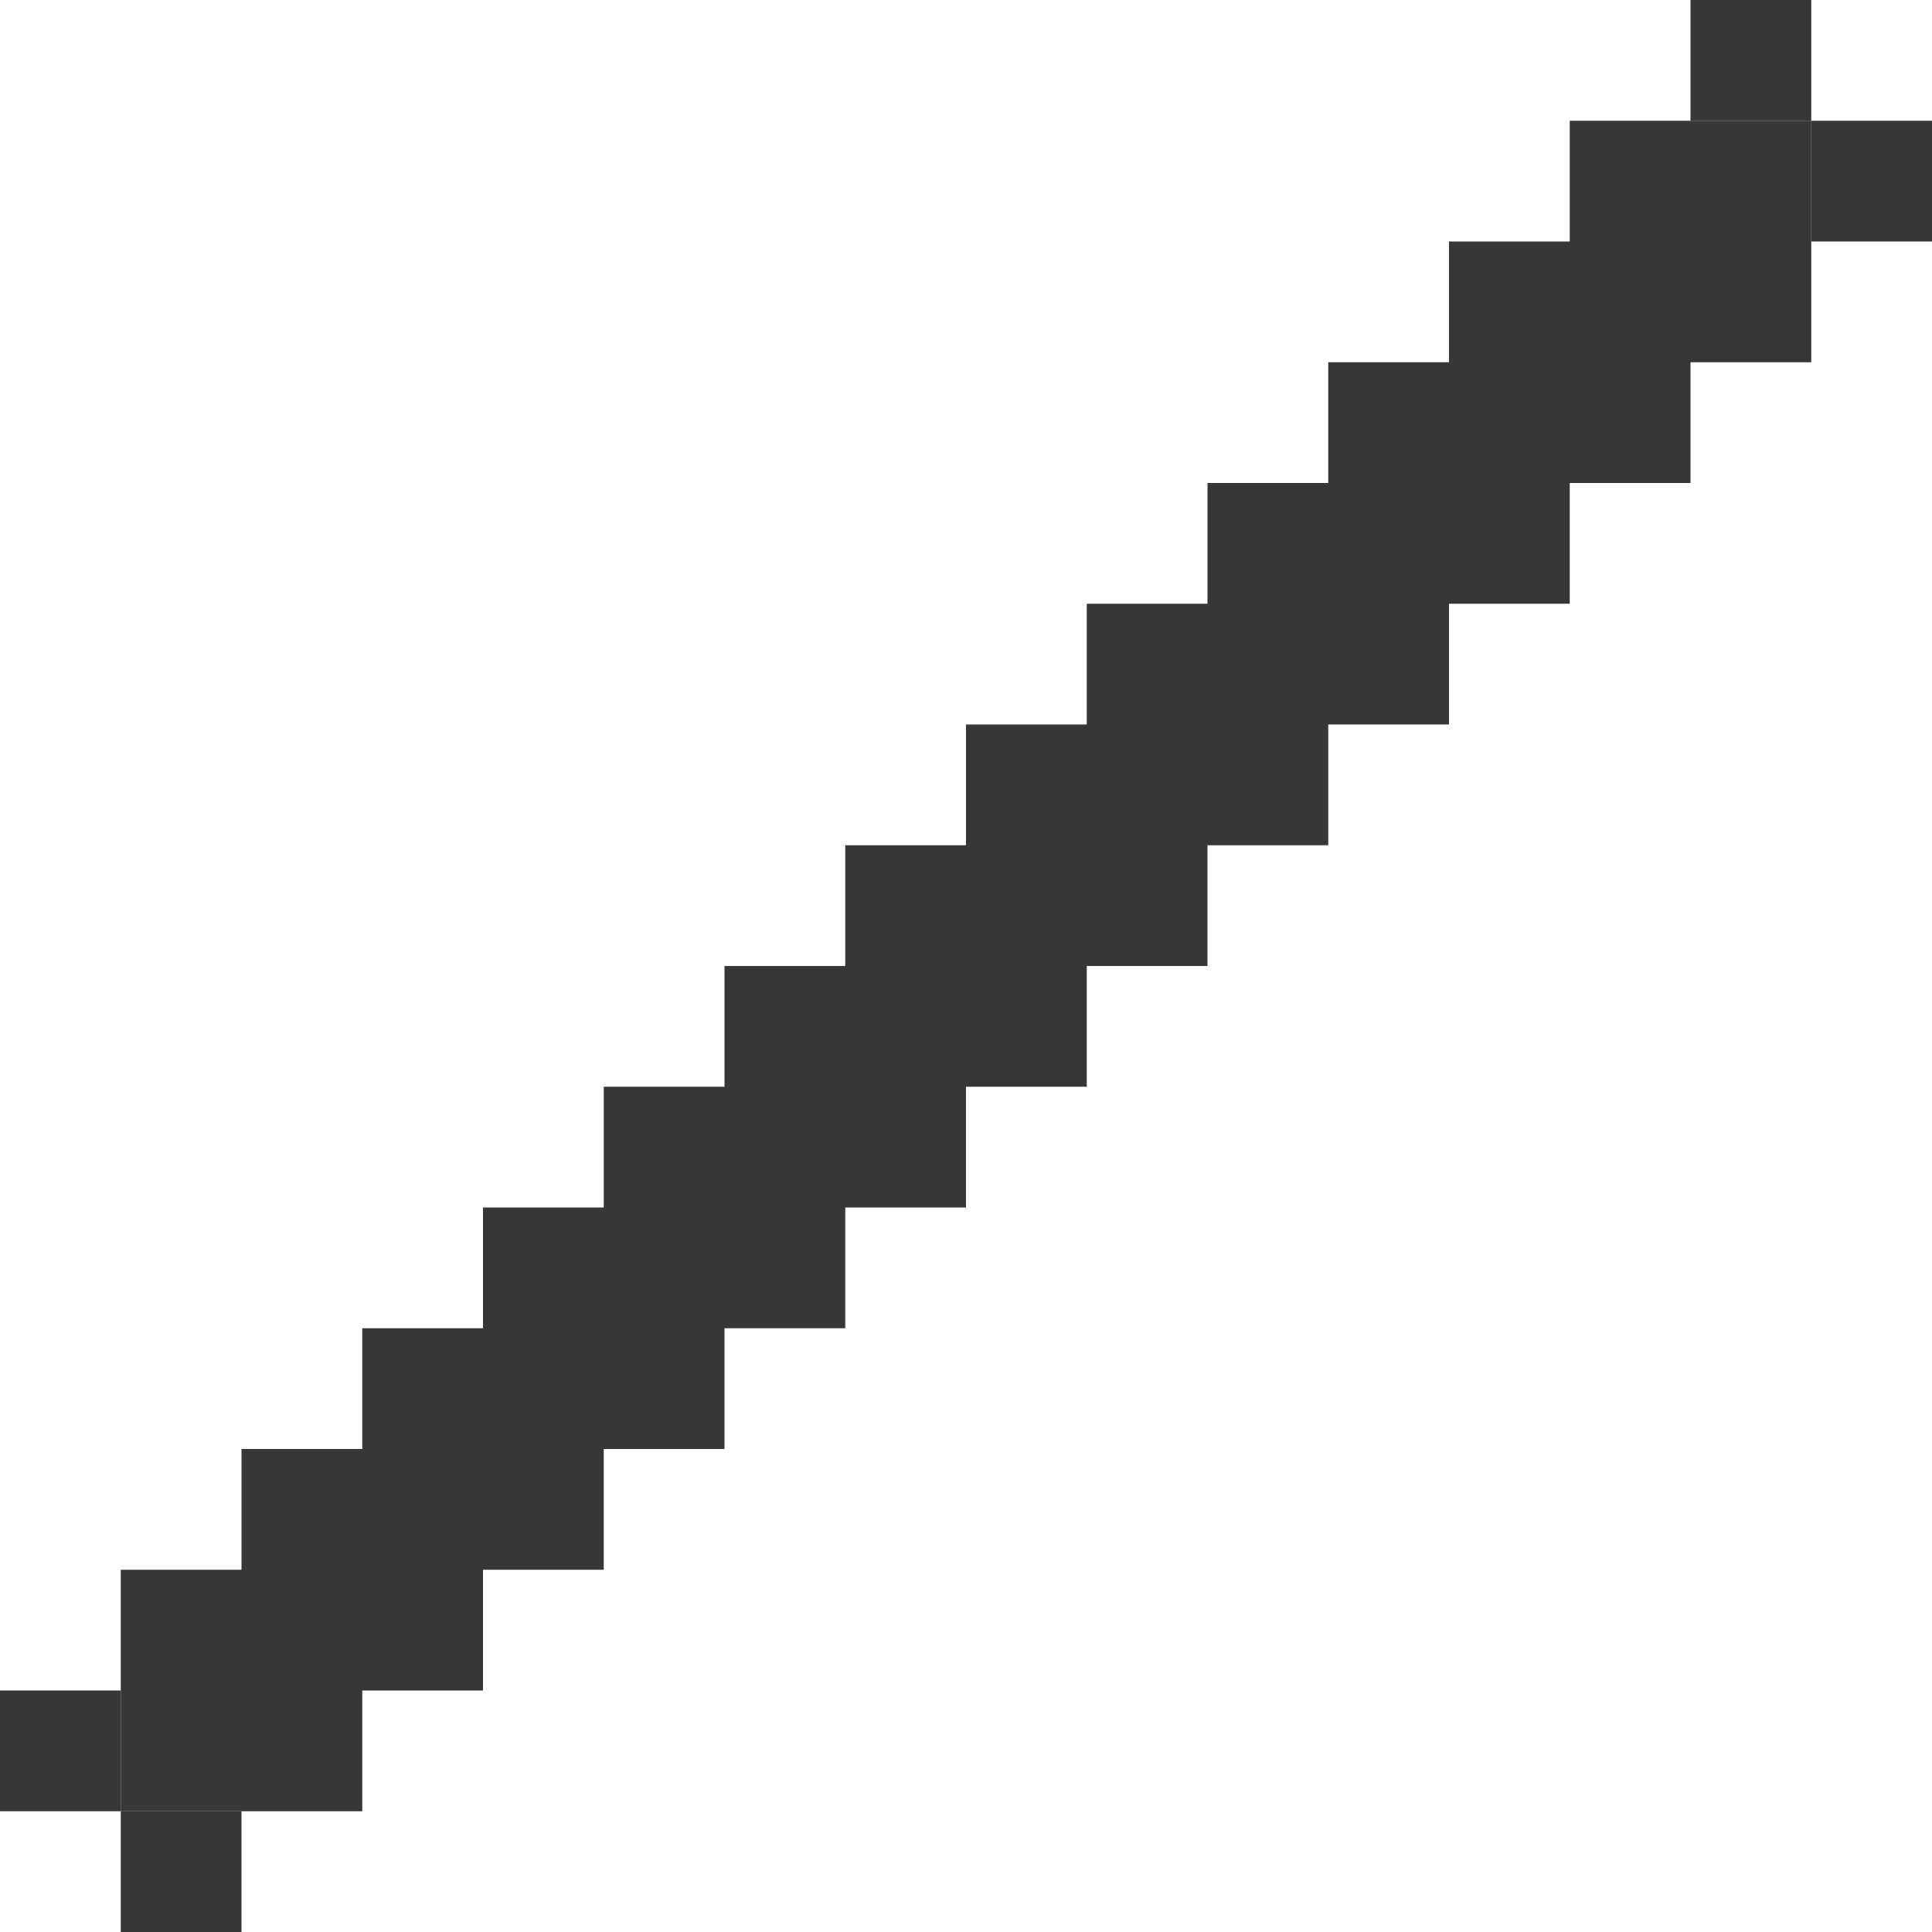
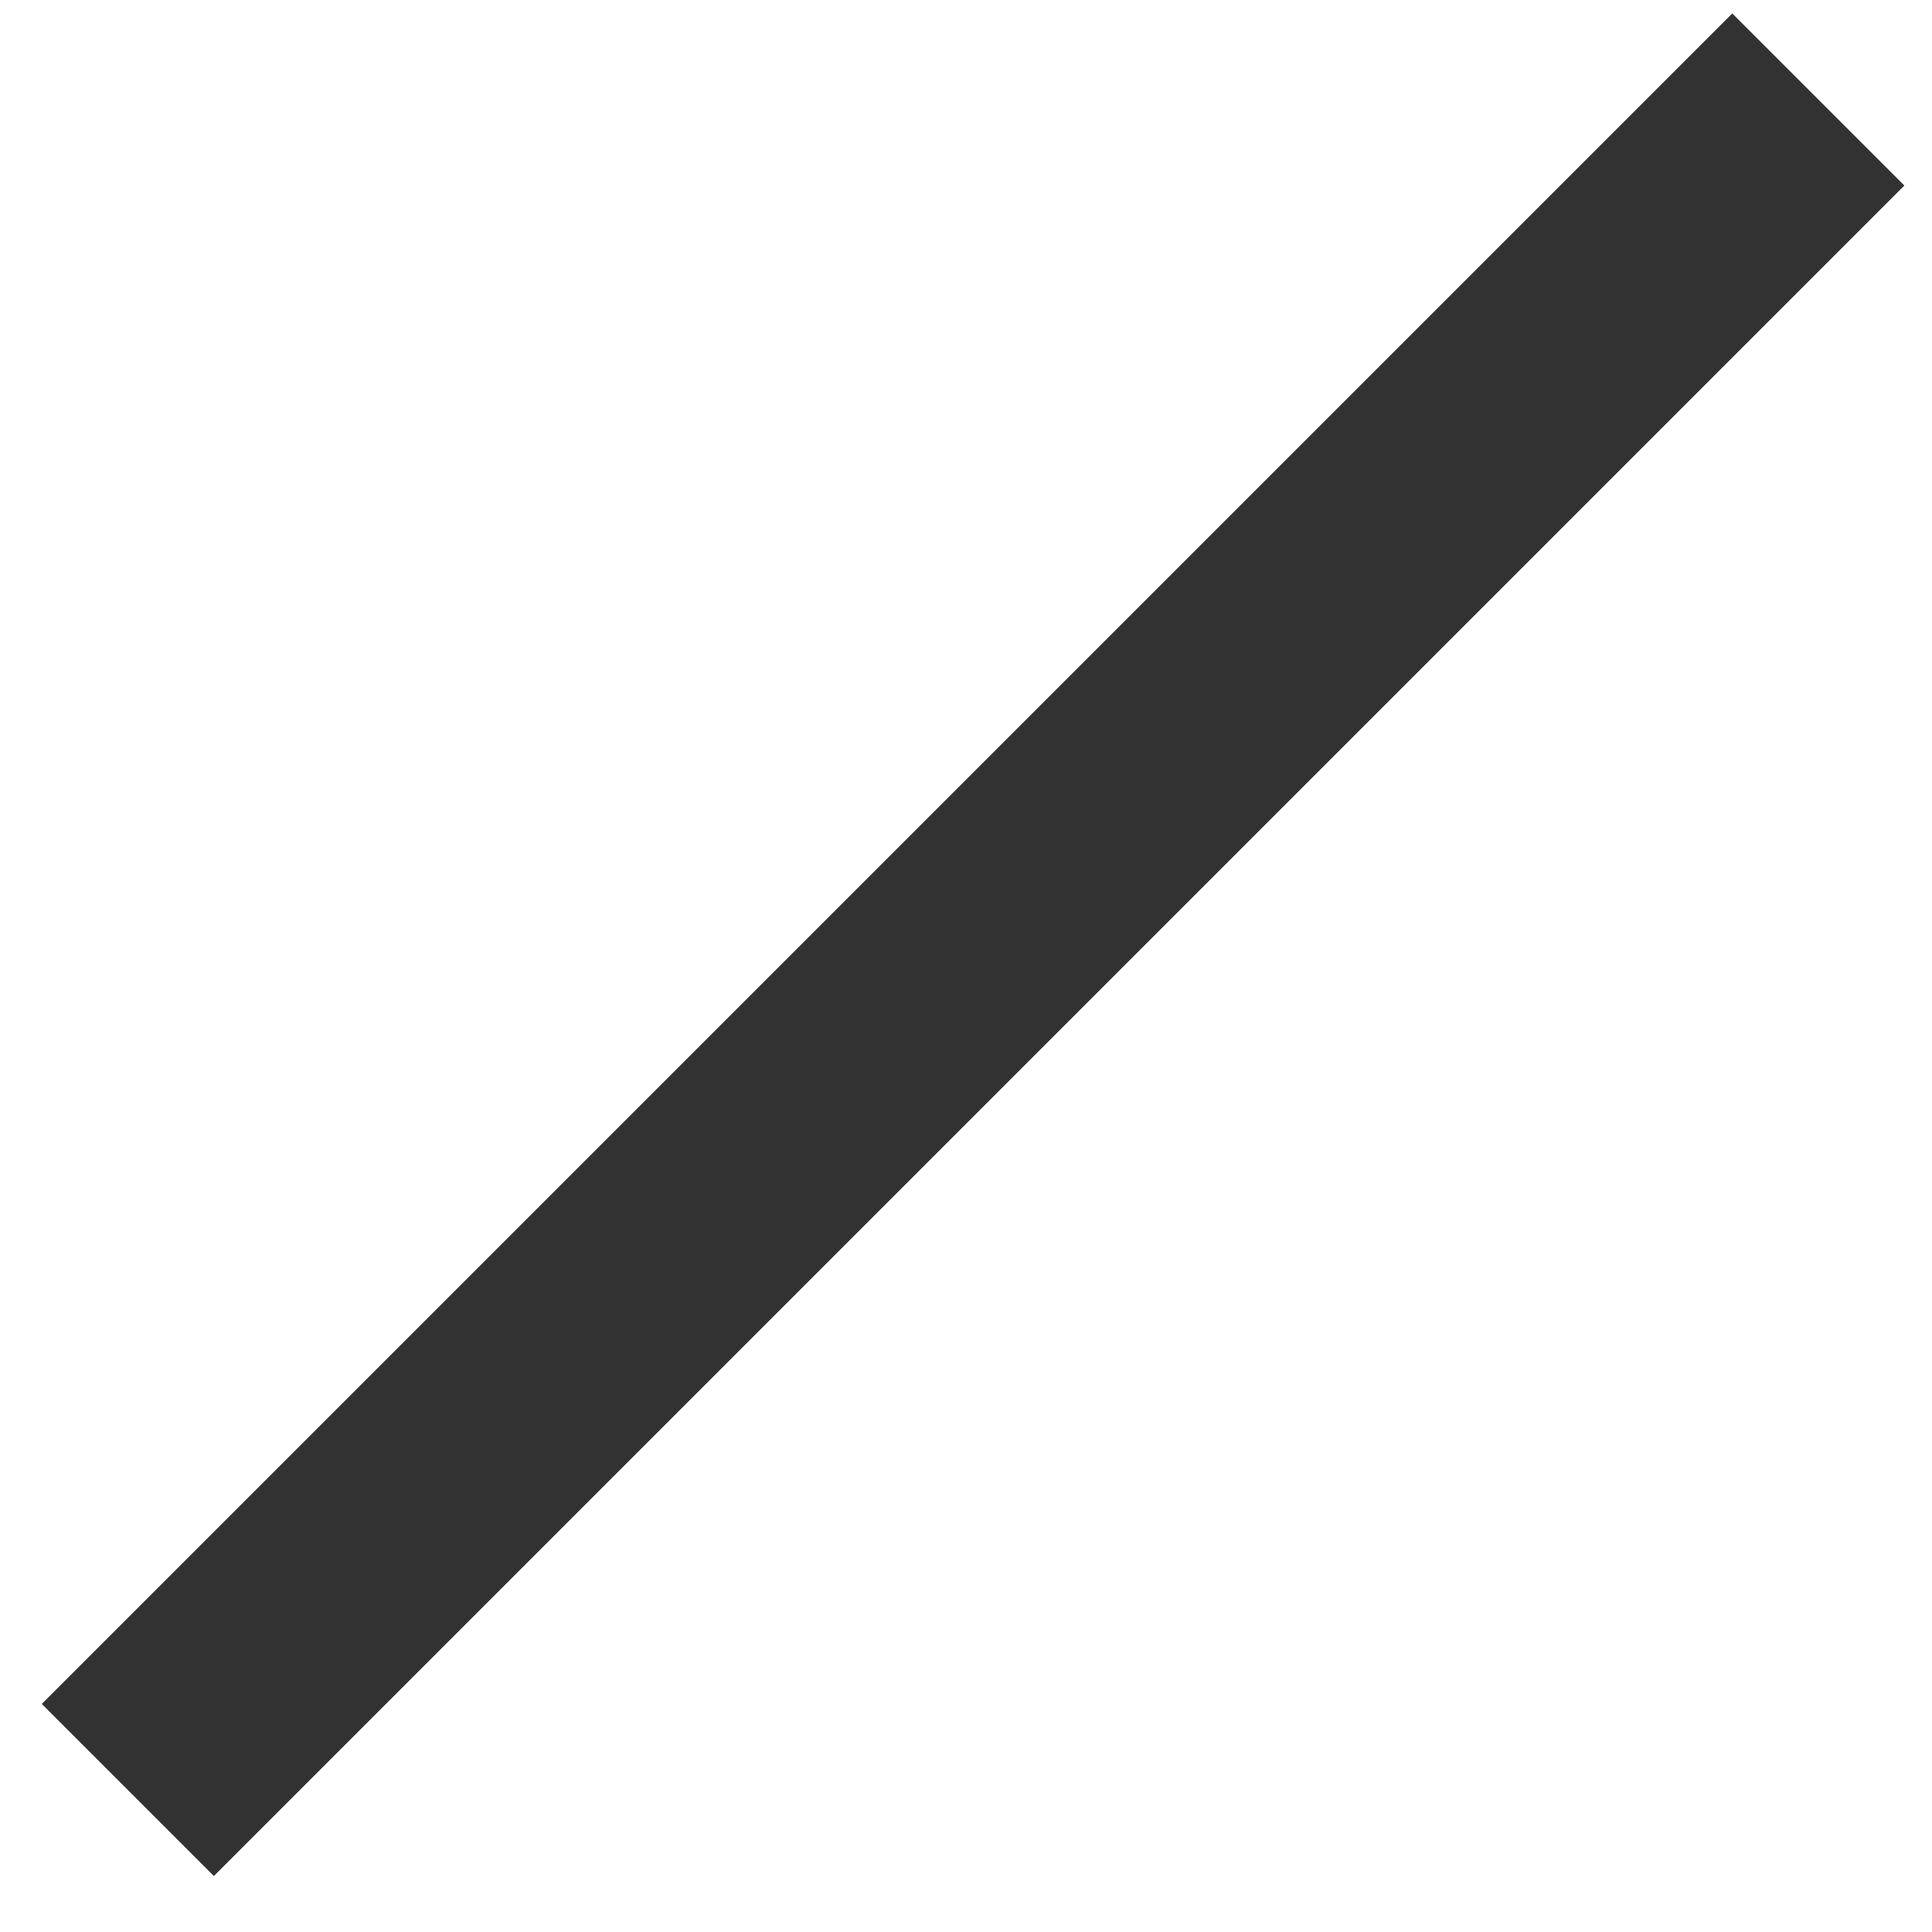
- <svg xmlns="http://www.w3.org/2000/svg" width="32" height="32" viewBox="0 0 32 32" id="svg2" version="1.1">
+ <svg xmlns="http://www.w3.org/2000/svg" width="34.133" height="34.133" viewBox="0 0 32 32" id="svg2" version="1.1">
  <defs id="defs4">
-     <filter style="color-interpolation-filters:sRGB;" id="filter4429">
+     <filter style="color-interpolation-filters:sRGB" id="filter4429">
      <feFlood flood-opacity="0.502" flood-color="rgb(0,0,0)" result="flood" id="feFlood4431" />
      <feComposite in="flood" in2="SourceGraphic" operator="in" result="composite1" id="feComposite4433" />
      <feGaussianBlur in="composite1" stdDeviation="0" result="blur" id="feGaussianBlur4435" />
      <feOffset dx="0" dy="-2" result="offset" id="feOffset4437" />
      <feComposite in="SourceGraphic" in2="offset" operator="over" result="composite2" id="feComposite4439" />
    </filter>
-     <filter style="color-interpolation-filters:sRGB;" id="filter8784">
+     <filter style="color-interpolation-filters:sRGB" id="filter8784">
      <feFlood flood-opacity="0.502" flood-color="rgb(0,0,0)" result="flood" id="feFlood8786" />
      <feComposite in="flood" in2="SourceGraphic" operator="in" result="composite1" id="feComposite8788" />
      <feGaussianBlur in="composite1" stdDeviation="0" result="blur" id="feGaussianBlur8790" />
      <feOffset dx="0" dy="-2" result="offset" id="feOffset8792" />
      <feComposite in="SourceGraphic" in2="offset" operator="over" result="composite2" id="feComposite8794" />
    </filter>
  </defs>
  <g id="layer3" style="display:inline">
-     <g style="display:inline" id="g4171-7" transform="matrix(0,-1,1,0,0,30)" />
-     <rect style="display:inline;opacity:1;fill:#373737;fill-opacity:1;stroke:none;stroke-width:4;stroke-linecap:butt;stroke-linejoin:miter;stroke-miterlimit:4;stroke-dasharray:none;stroke-dashoffset:1;stroke-opacity:1" id="rect4148-4" width="4" height="4" x="2" y="26" rx="3.3546499e-008" ry="3.3546499e-008" />
-     <rect style="display:inline;opacity:1;fill:#373737;fill-opacity:1;stroke:none;stroke-width:4;stroke-linecap:butt;stroke-linejoin:miter;stroke-miterlimit:4;stroke-dasharray:none;stroke-dashoffset:1;stroke-opacity:1" id="rect4148-0" width="4" height="4" x="4" y="24" rx="3.3546499e-008" ry="3.3546499e-008" />
-     <rect style="display:inline;opacity:1;fill:#373737;fill-opacity:1;stroke:none;stroke-width:4;stroke-linecap:butt;stroke-linejoin:miter;stroke-miterlimit:4;stroke-dasharray:none;stroke-dashoffset:1;stroke-opacity:1" id="rect4148-04" width="4" height="4" x="6" y="22" rx="3.3546499e-008" ry="3.3546499e-008" />
-     <rect style="display:inline;opacity:1;fill:#373737;fill-opacity:1;stroke:none;stroke-width:4;stroke-linecap:butt;stroke-linejoin:miter;stroke-miterlimit:4;stroke-dasharray:none;stroke-dashoffset:1;stroke-opacity:1" id="rect4148-7" width="4" height="4" x="8" y="20" rx="3.3546499e-008" ry="3.3546499e-008" />
-     <rect style="display:inline;opacity:1;fill:#373737;fill-opacity:1;stroke:none;stroke-width:4;stroke-linecap:butt;stroke-linejoin:miter;stroke-miterlimit:4;stroke-dasharray:none;stroke-dashoffset:1;stroke-opacity:1" id="rect4148-1" width="4" height="4" x="10" y="18" rx="3.3546499e-008" ry="3.3546499e-008" />
-     <rect style="display:inline;opacity:1;fill:#373737;fill-opacity:1;stroke:none;stroke-width:4;stroke-linecap:butt;stroke-linejoin:miter;stroke-miterlimit:4;stroke-dasharray:none;stroke-dashoffset:1;stroke-opacity:1" id="rect4148-8" width="4" height="4" x="12" y="16" rx="3.3546499e-008" ry="3.3546499e-008" />
-     <rect style="display:inline;opacity:1;fill:#373737;fill-opacity:1;stroke:none;stroke-width:4;stroke-linecap:butt;stroke-linejoin:miter;stroke-miterlimit:4;stroke-dasharray:none;stroke-dashoffset:1;stroke-opacity:1" id="rect4148-86" width="4" height="4" x="14" y="14" rx="3.3546499e-008" ry="3.3546499e-008" />
-     <rect style="display:inline;opacity:1;fill:#373737;fill-opacity:1;stroke:none;stroke-width:4;stroke-linecap:butt;stroke-linejoin:miter;stroke-miterlimit:4;stroke-dasharray:none;stroke-dashoffset:1;stroke-opacity:1" id="rect4148-9" width="4" height="4" x="16" y="12" rx="3.3546499e-008" ry="3.3546499e-008" />
-     <rect style="display:inline;opacity:1;fill:#373737;fill-opacity:1;stroke:none;stroke-width:4;stroke-linecap:butt;stroke-linejoin:miter;stroke-miterlimit:4;stroke-dasharray:none;stroke-dashoffset:1;stroke-opacity:1" id="rect4148-866" width="4" height="4" x="18" y="10" rx="3.3546499e-008" ry="3.3546499e-008" />
-     <rect style="display:inline;opacity:1;fill:#373737;fill-opacity:1;stroke:none;stroke-width:4;stroke-linecap:butt;stroke-linejoin:miter;stroke-miterlimit:4;stroke-dasharray:none;stroke-dashoffset:1;stroke-opacity:1" id="rect4148-72" width="4" height="4" x="20" y="8" rx="3.3546499e-008" ry="3.3546499e-008" />
-     <rect style="display:inline;opacity:1;fill:#373737;fill-opacity:1;stroke:none;stroke-width:4;stroke-linecap:butt;stroke-linejoin:miter;stroke-miterlimit:4;stroke-dasharray:none;stroke-dashoffset:1;stroke-opacity:1" id="rect4148-3" width="4" height="4" x="22" y="6" rx="3.3546499e-008" ry="3.3546499e-008" />
-     <rect style="display:inline;opacity:1;fill:#373737;fill-opacity:1;stroke:none;stroke-width:4;stroke-linecap:butt;stroke-linejoin:miter;stroke-miterlimit:4;stroke-dasharray:none;stroke-dashoffset:1;stroke-opacity:1" id="rect4148-87" width="4" height="4" x="24" y="4" rx="3.3546499e-008" ry="3.3546499e-008" />
-     <rect style="display:inline;opacity:1;fill:#373737;fill-opacity:1;stroke:none;stroke-width:4;stroke-linecap:butt;stroke-linejoin:miter;stroke-miterlimit:4;stroke-dasharray:none;stroke-dashoffset:1;stroke-opacity:1" id="rect4148-74" width="4" height="4" x="26" y="2" rx="3.3546499e-008" ry="3.3546499e-008" />
-     <rect style="opacity:1;fill:#373737;fill-opacity:1;stroke:none;stroke-width:4;stroke-linecap:butt;stroke-linejoin:miter;stroke-miterlimit:4;stroke-dasharray:none;stroke-dashoffset:1;stroke-opacity:1" id="rect4243" width="2" height="2" x="0" y="28" rx="3.3546499e-008" ry="3.3546499e-008" />
-     <rect style="opacity:1;fill:#373737;fill-opacity:1;stroke:none;stroke-width:4;stroke-linecap:butt;stroke-linejoin:miter;stroke-miterlimit:4;stroke-dasharray:none;stroke-dashoffset:1;stroke-opacity:1" id="rect4245" width="2" height="2" x="2" y="30" rx="3.3546499e-008" ry="3.3546499e-008" />
-     <rect style="opacity:1;fill:#373737;fill-opacity:1;stroke:none;stroke-width:4;stroke-linecap:butt;stroke-linejoin:miter;stroke-miterlimit:4;stroke-dasharray:none;stroke-dashoffset:1;stroke-opacity:1" id="rect4247" width="2" height="2" x="28" y="-5.9999996e-007" rx="3.3546499e-008" ry="3.3546499e-008" />
-     <rect style="opacity:1;fill:#373737;fill-opacity:1;stroke:none;stroke-width:4;stroke-linecap:butt;stroke-linejoin:miter;stroke-miterlimit:4;stroke-dasharray:none;stroke-dashoffset:1;stroke-opacity:1" id="rect4249" width="2" height="2" x="30" y="2" rx="3.3546499e-008" ry="3.3546499e-008" />
+     <g style="display:inline" id="g4171-7" transform="rotate(-90,15,15)" />
+     <path style="fill:none;stroke:#323232;stroke-width:4.031;stroke-linecap:butt;stroke-linejoin:miter;stroke-miterlimit:4;stroke-dasharray:none;stroke-opacity:1" d="M 2.117,29.648 30.117,1.648" id="path843" />
  </g>
</svg>
